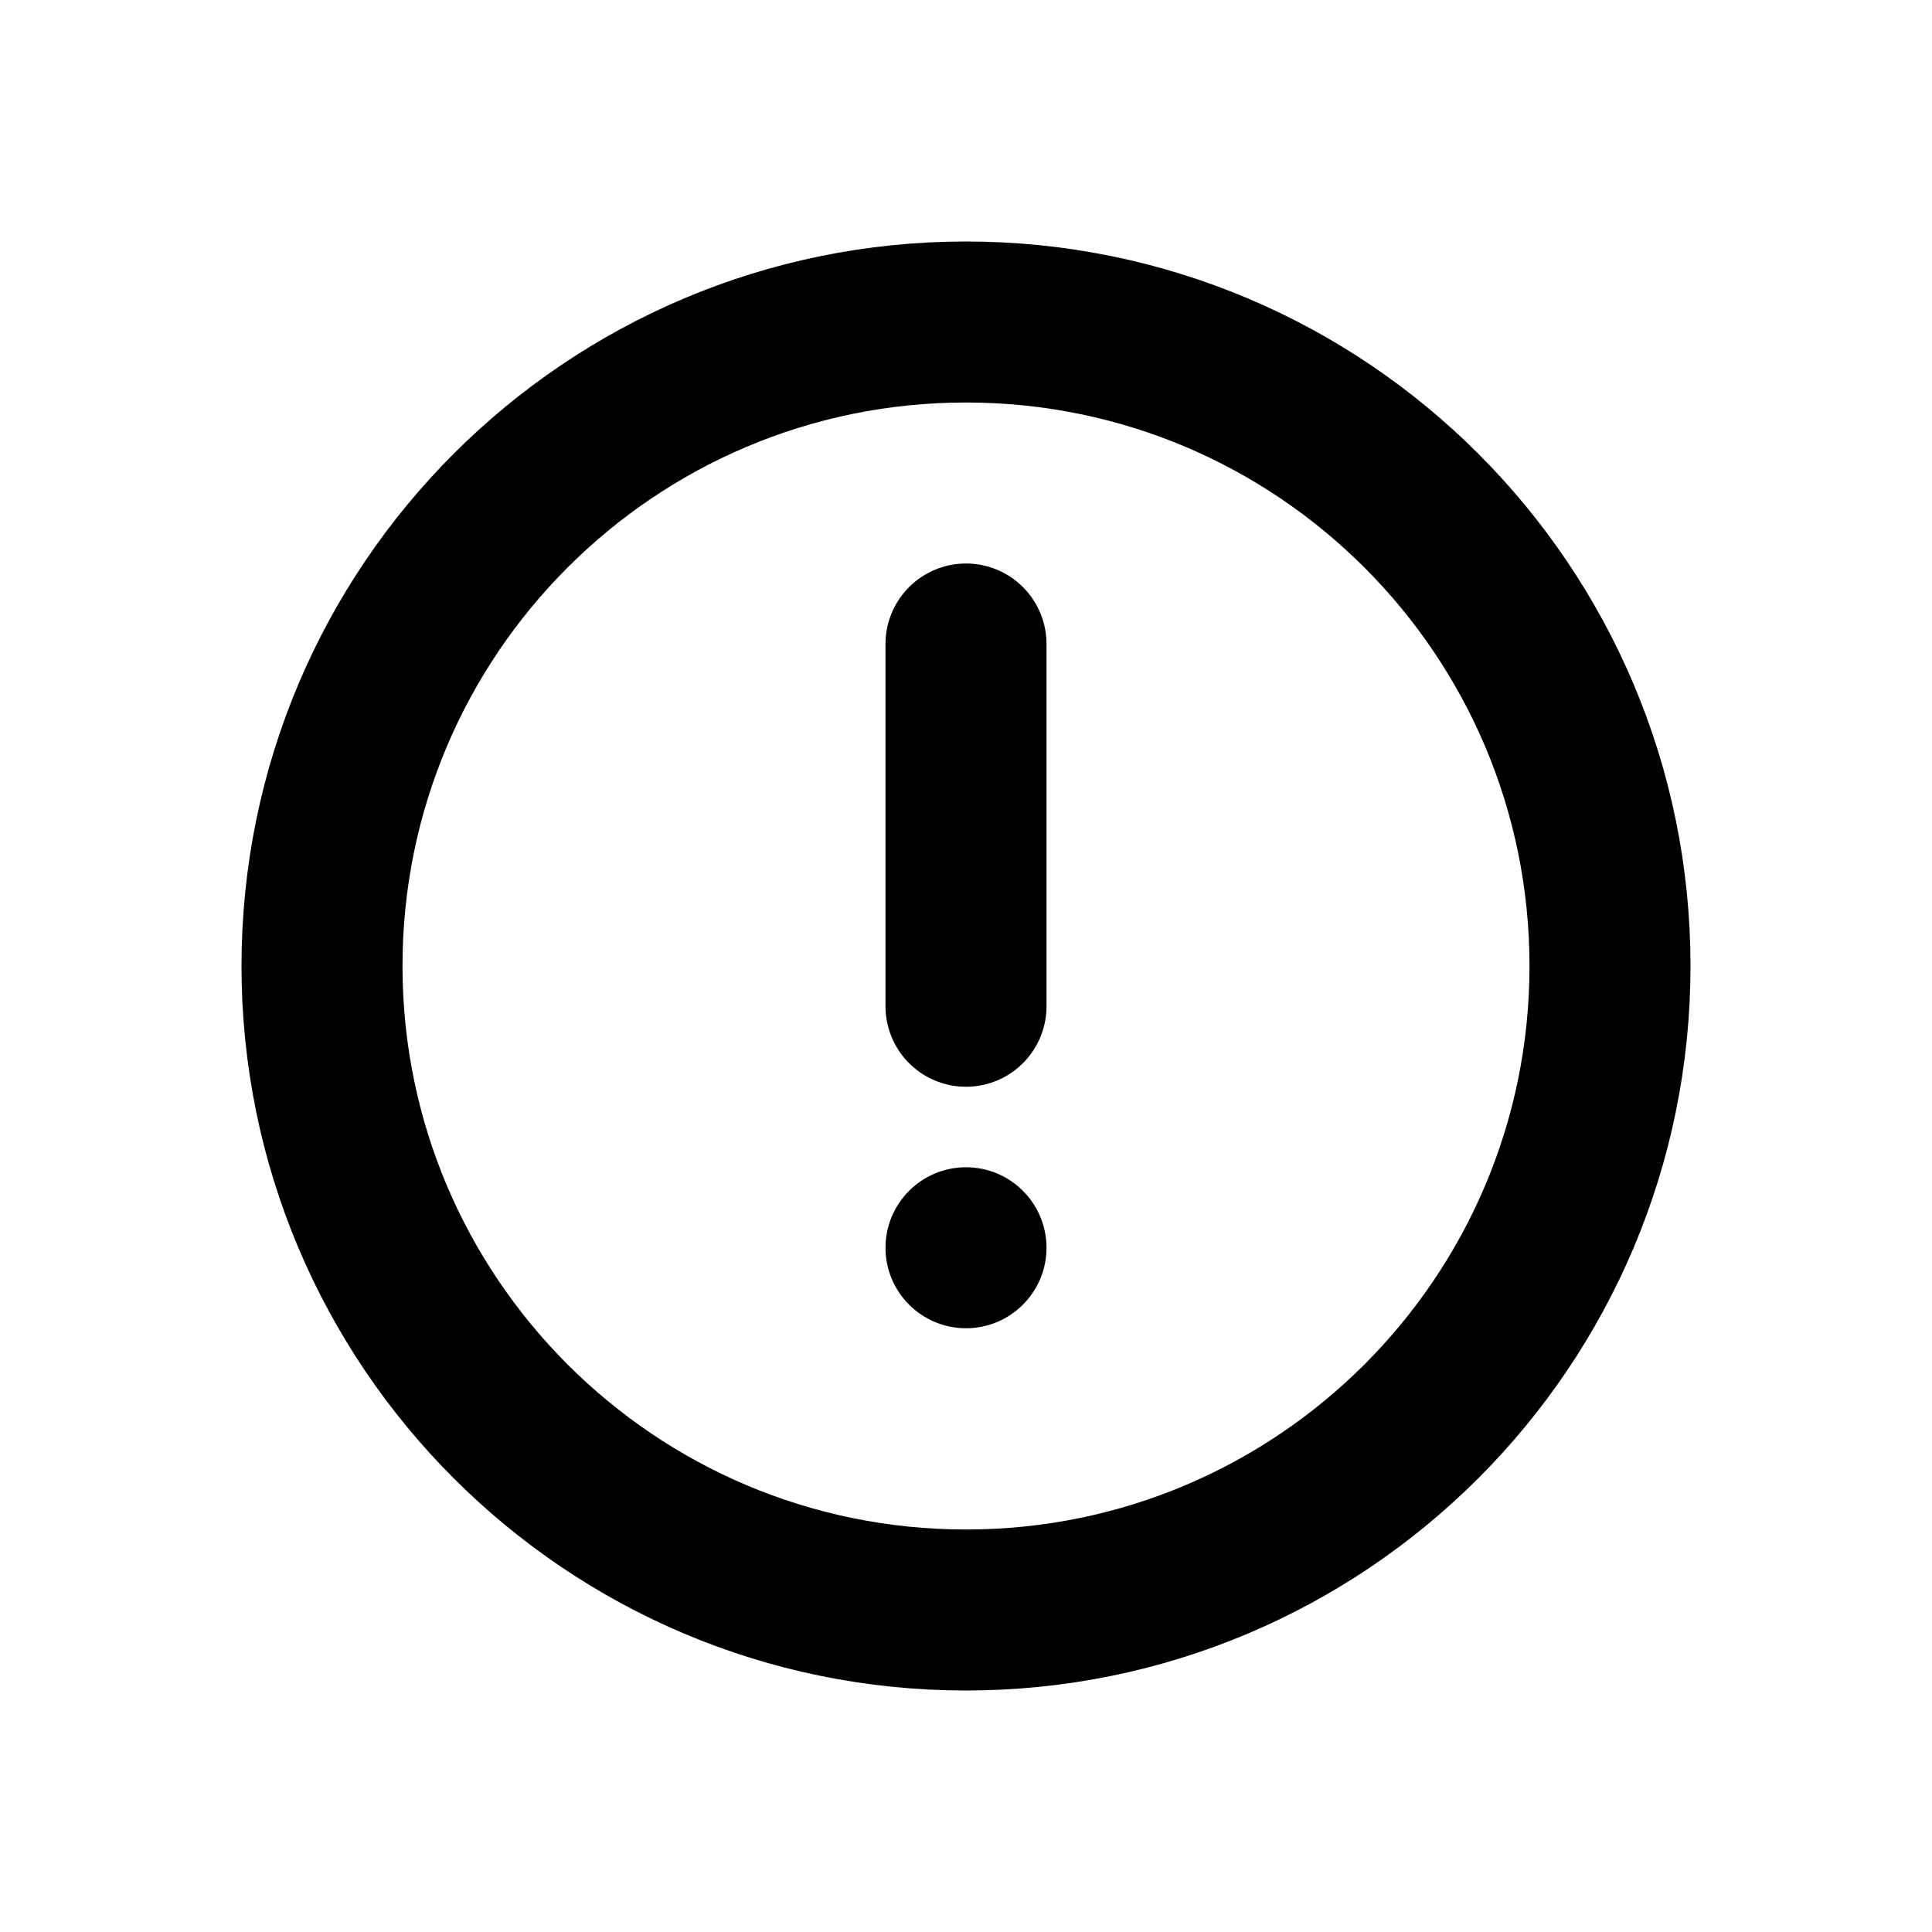
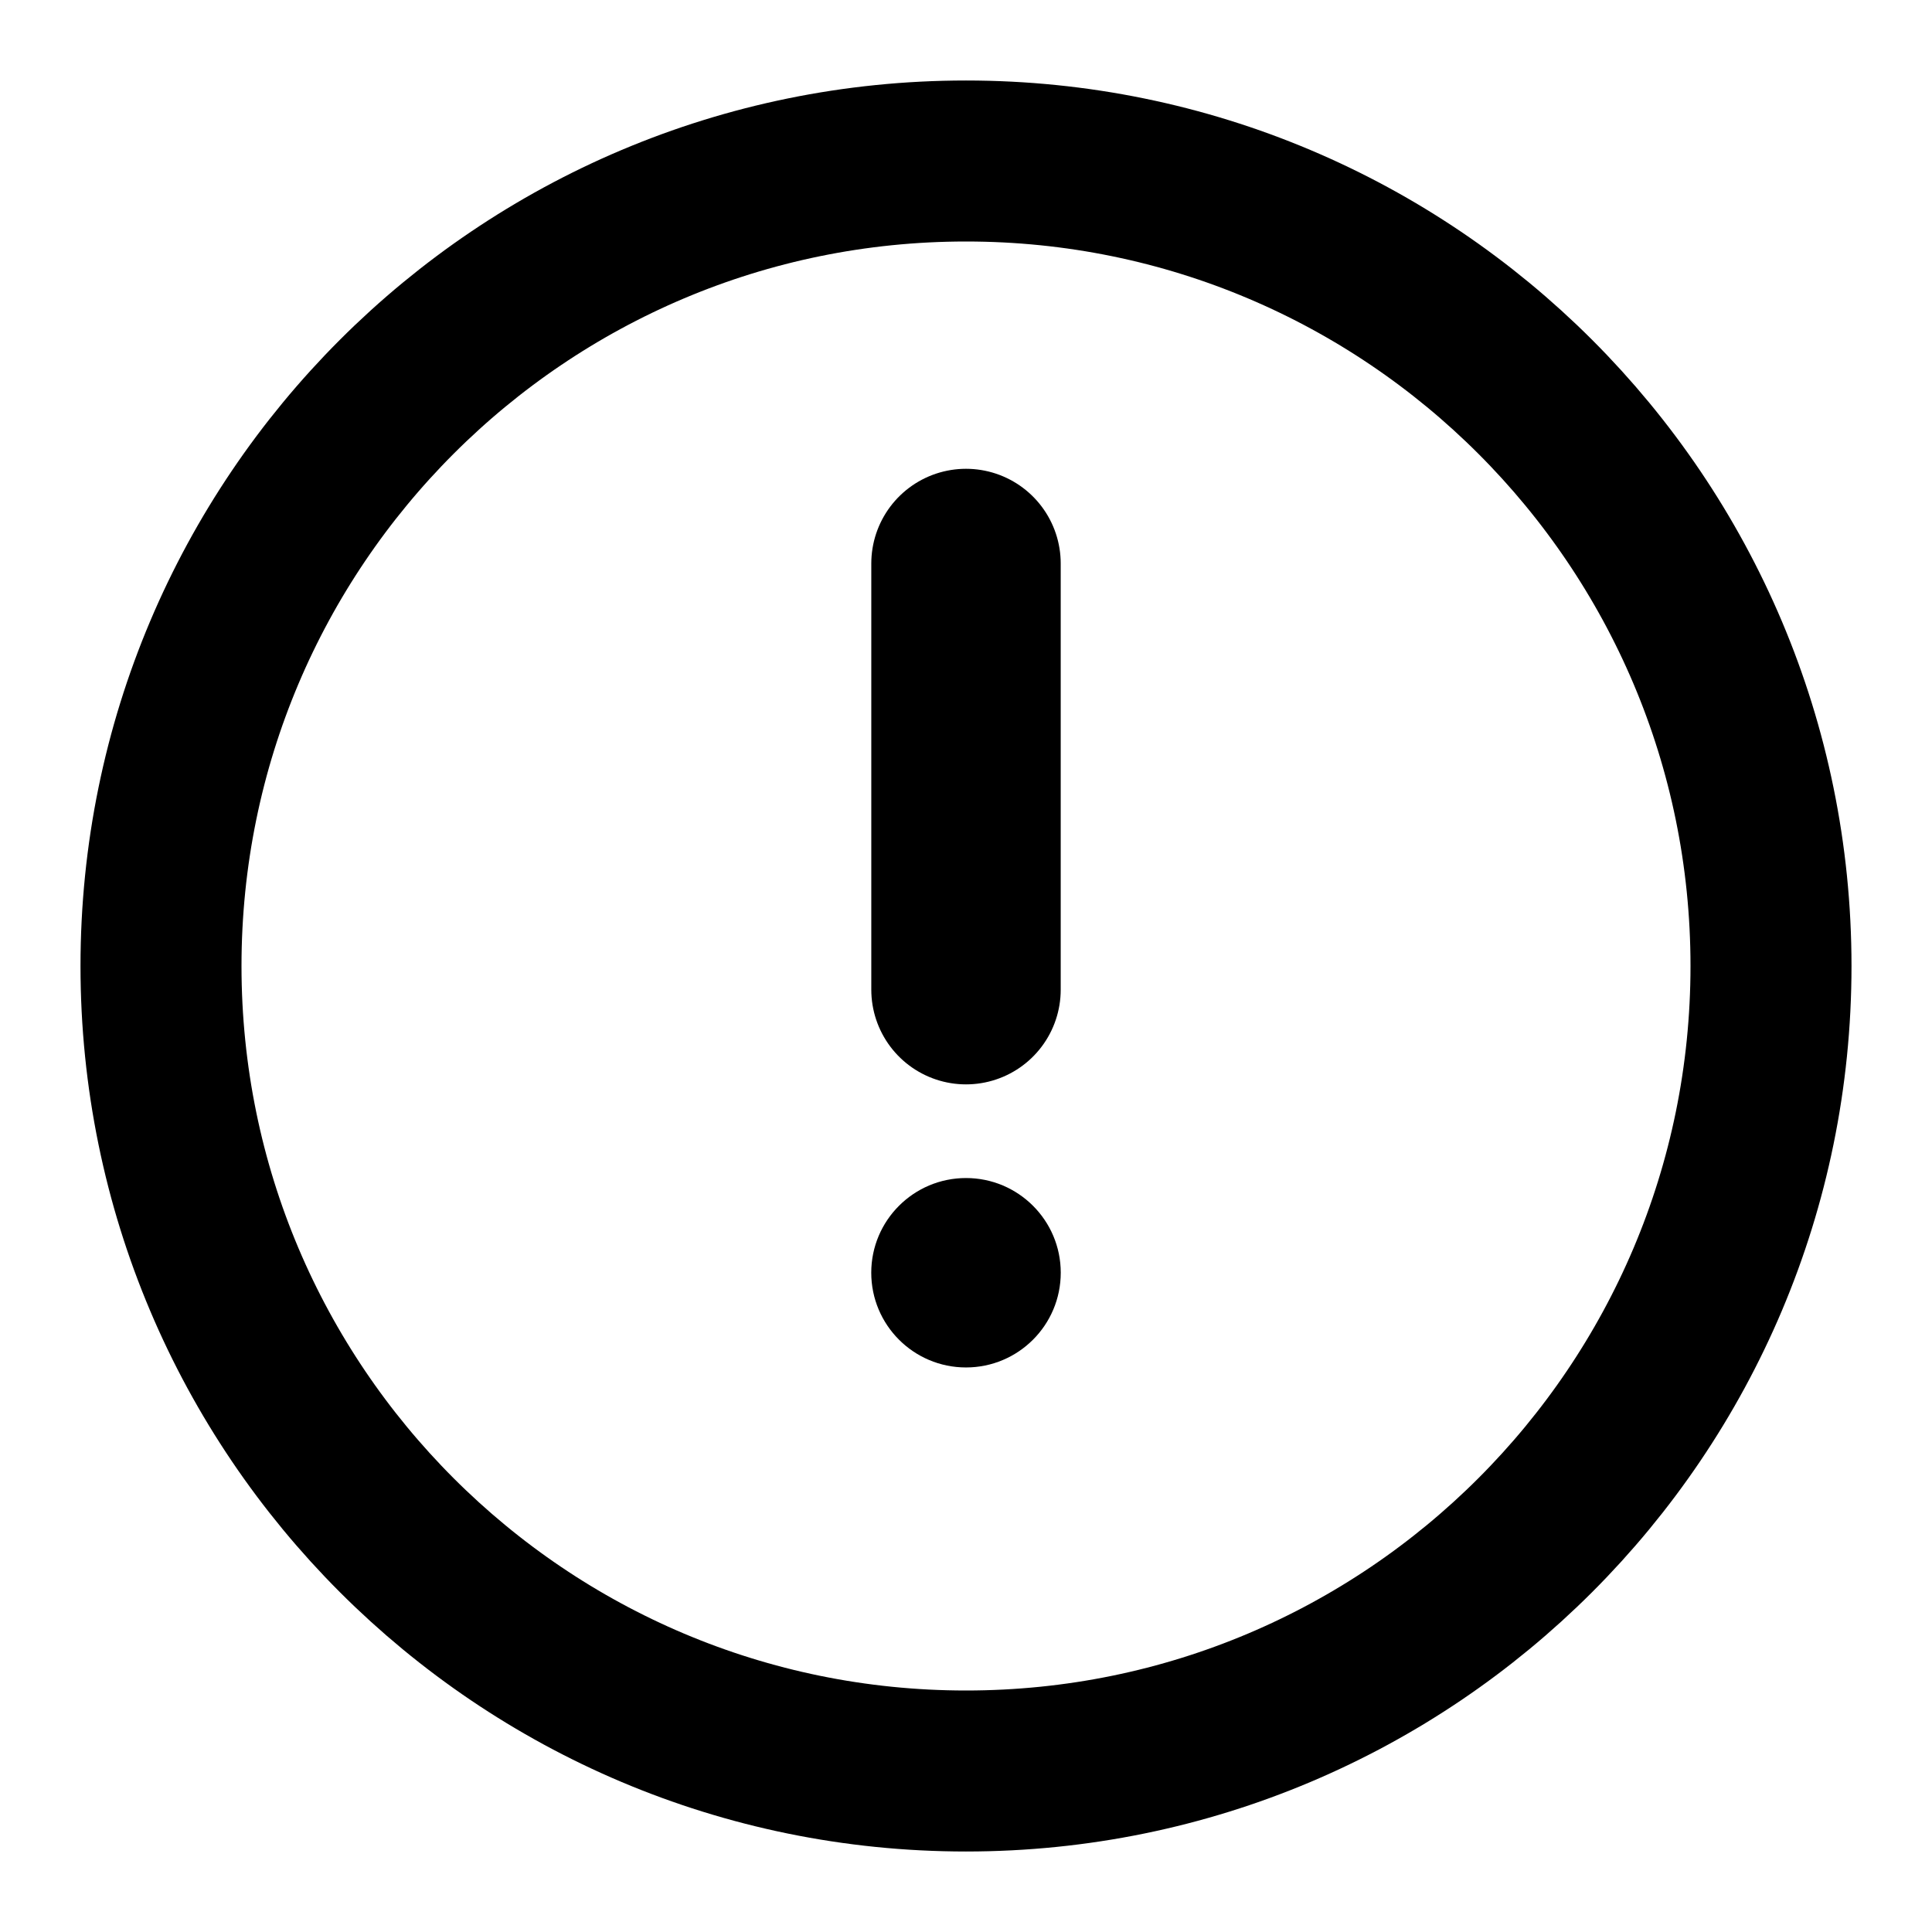
<svg xmlns="http://www.w3.org/2000/svg" width="24" height="24" viewBox="0 0 24 24" fill="none">
-   <path d="M20 12C20 16.418 16.418 20 12 20C7.582 20 4 16.418 4 12C4 7.582 7.582 4 12 4C16.418 4 20 7.582 20 12Z" stroke="black" stroke-width="2" />
-   <path d="M12 8L12 12.5" stroke="black" stroke-width="2" stroke-linecap="round" stroke-linejoin="round" />
-   <path d="M13 15.5C13 16.052 12.552 16.5 12 16.5C11.448 16.5 11 16.052 11 15.5C11 14.948 11.448 14.5 12 14.5C12.552 14.5 13 14.948 13 15.5Z" fill="black" />
+   <path d="M12 7L12 12.294" stroke="black" stroke-width="2.353" stroke-linecap="round" stroke-linejoin="round" />
+   <path d="M13.177 15.81C13.177 16.46 12.65 16.987 12 16.987C11.35 16.987 10.823 16.46 10.823 15.81C10.823 15.161 11.35 14.634 12 14.634C12.65 14.634 13.177 15.161 13.177 15.81Z" fill="black" />
+   <circle cx="12" cy="12" r="10" stroke="black" stroke-width="2" />
</svg>
